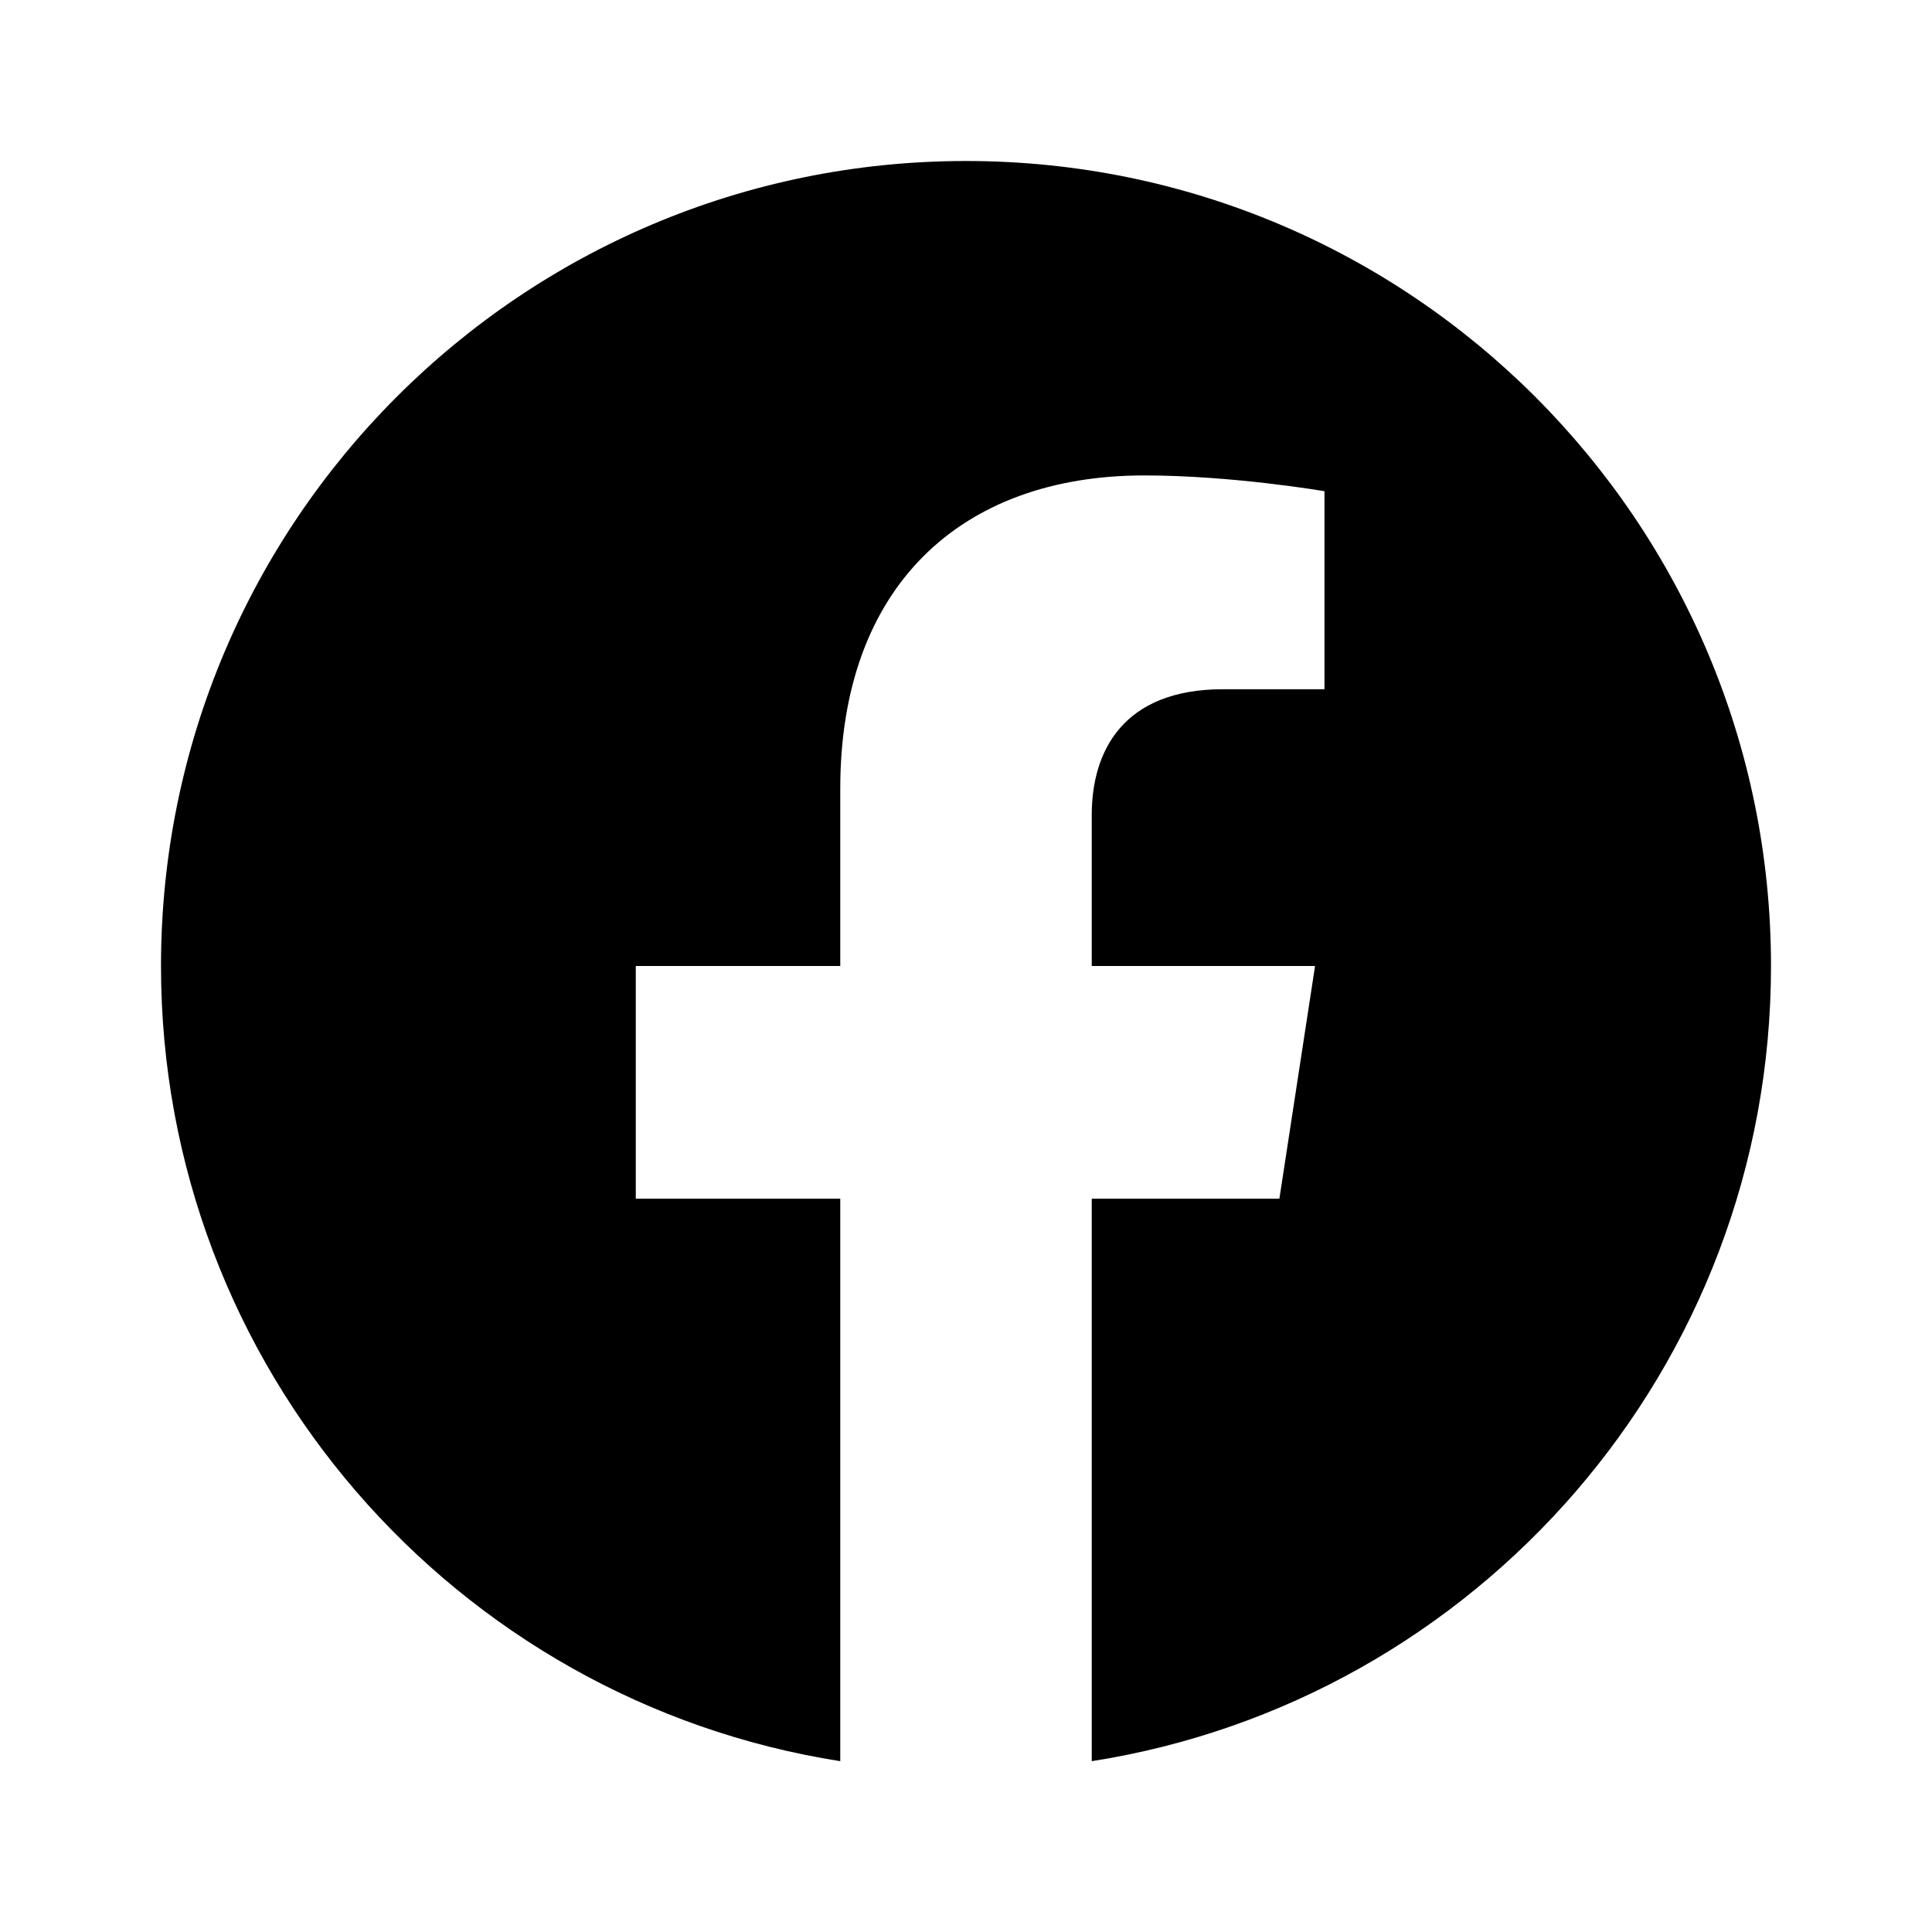
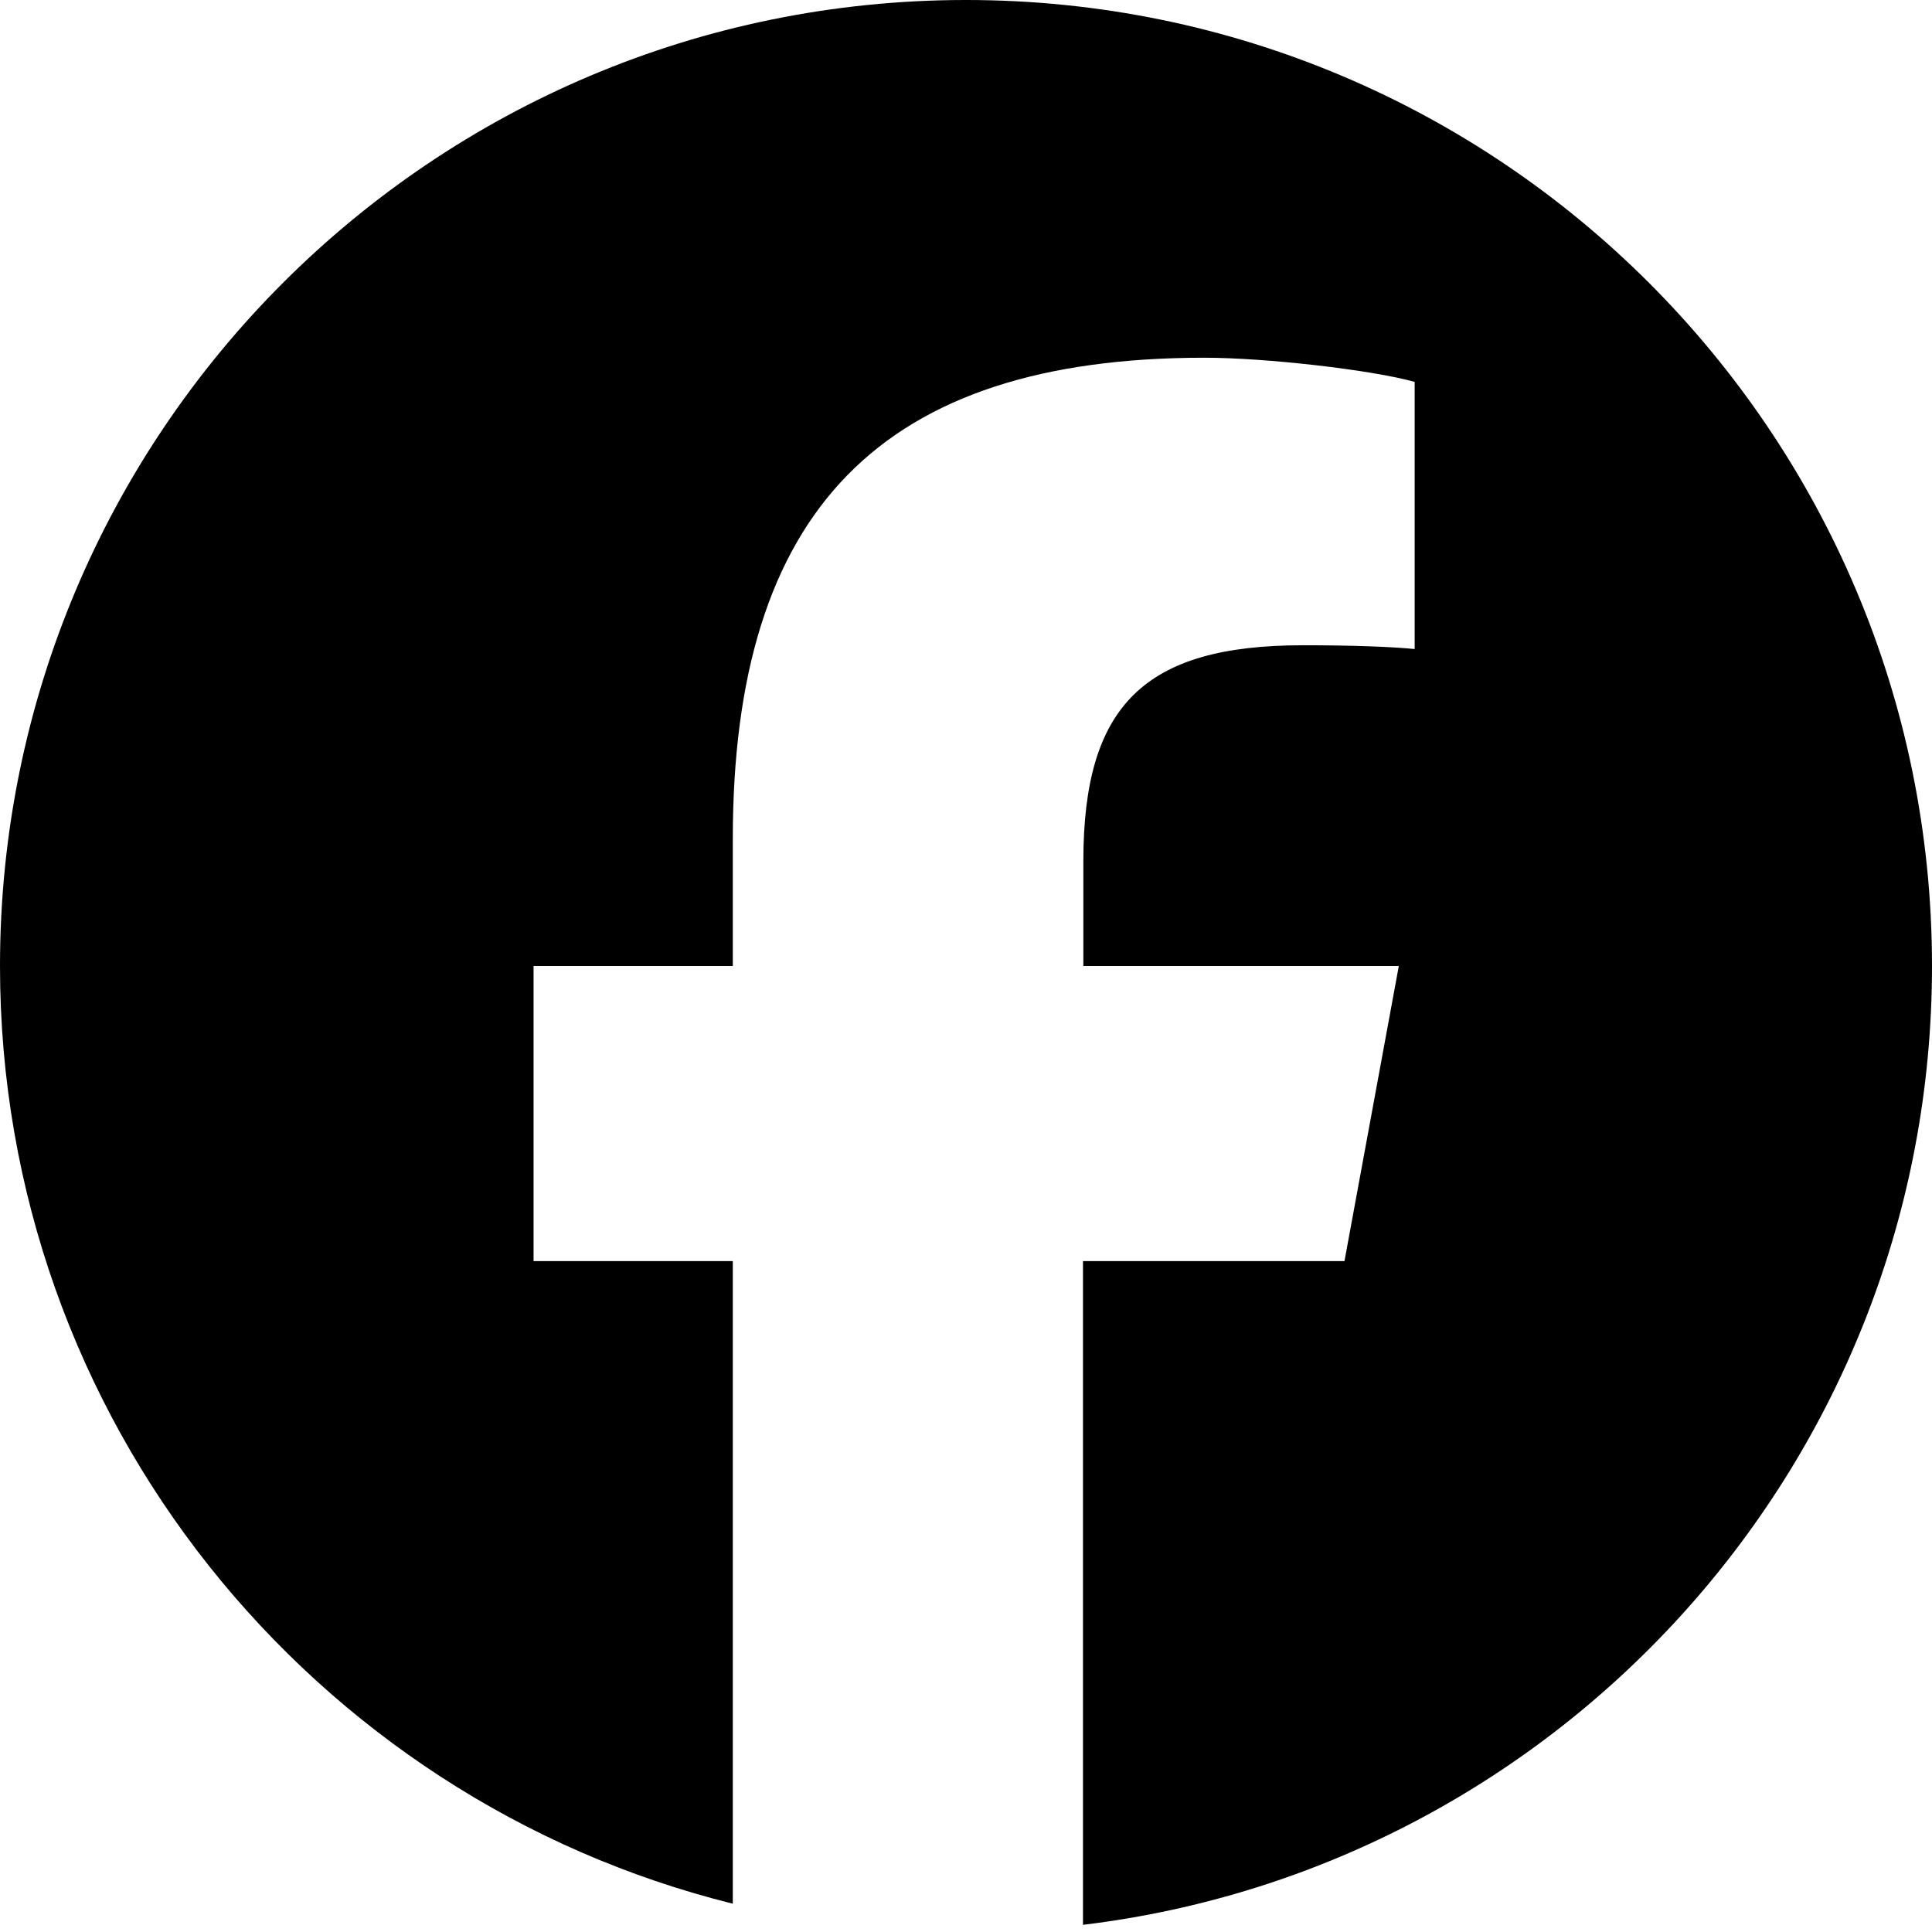
- <svg xmlns="http://www.w3.org/2000/svg" width="800px" height="800px" viewBox="0 0 24 24" fill="none">
-   <path d="M22 12C22 6.477 17.523 2 12 2C6.477 2 2 6.477 2 12C2 16.991 5.657 21.128 10.438 21.878V14.891H7.898V12H10.438V9.797C10.438 7.291 11.93 5.906 14.215 5.906C15.309 5.906 16.453 6.102 16.453 6.102V8.562H15.192C13.95 8.562 13.562 9.333 13.562 10.124V12H16.336L15.893 14.891H13.562V21.878C18.343 21.128 22 16.991 22 12Z" fill="#000000" />
+ <svg xmlns="http://www.w3.org/2000/svg" viewBox="0 0 512 512">
+   <path fill="#000" d="M512 256C512 114.6 397.4 0 256 0S0 114.6 0 256C0 376 82.7 476.8 194.2 504.5V334.2H141.4V256h52.8V222.3c0-87.1 39.4-127.5 125-127.5c16.2 0 44.2 3.2 55.7 6.4V172c-6-.6-16.5-1-29.6-1c-42 0-58.2 15.9-58.2 57.2V256h83.6l-14.4 78.2H287V510.1C413.8 494.8 512 386.9 512 256h0z" />
</svg>
